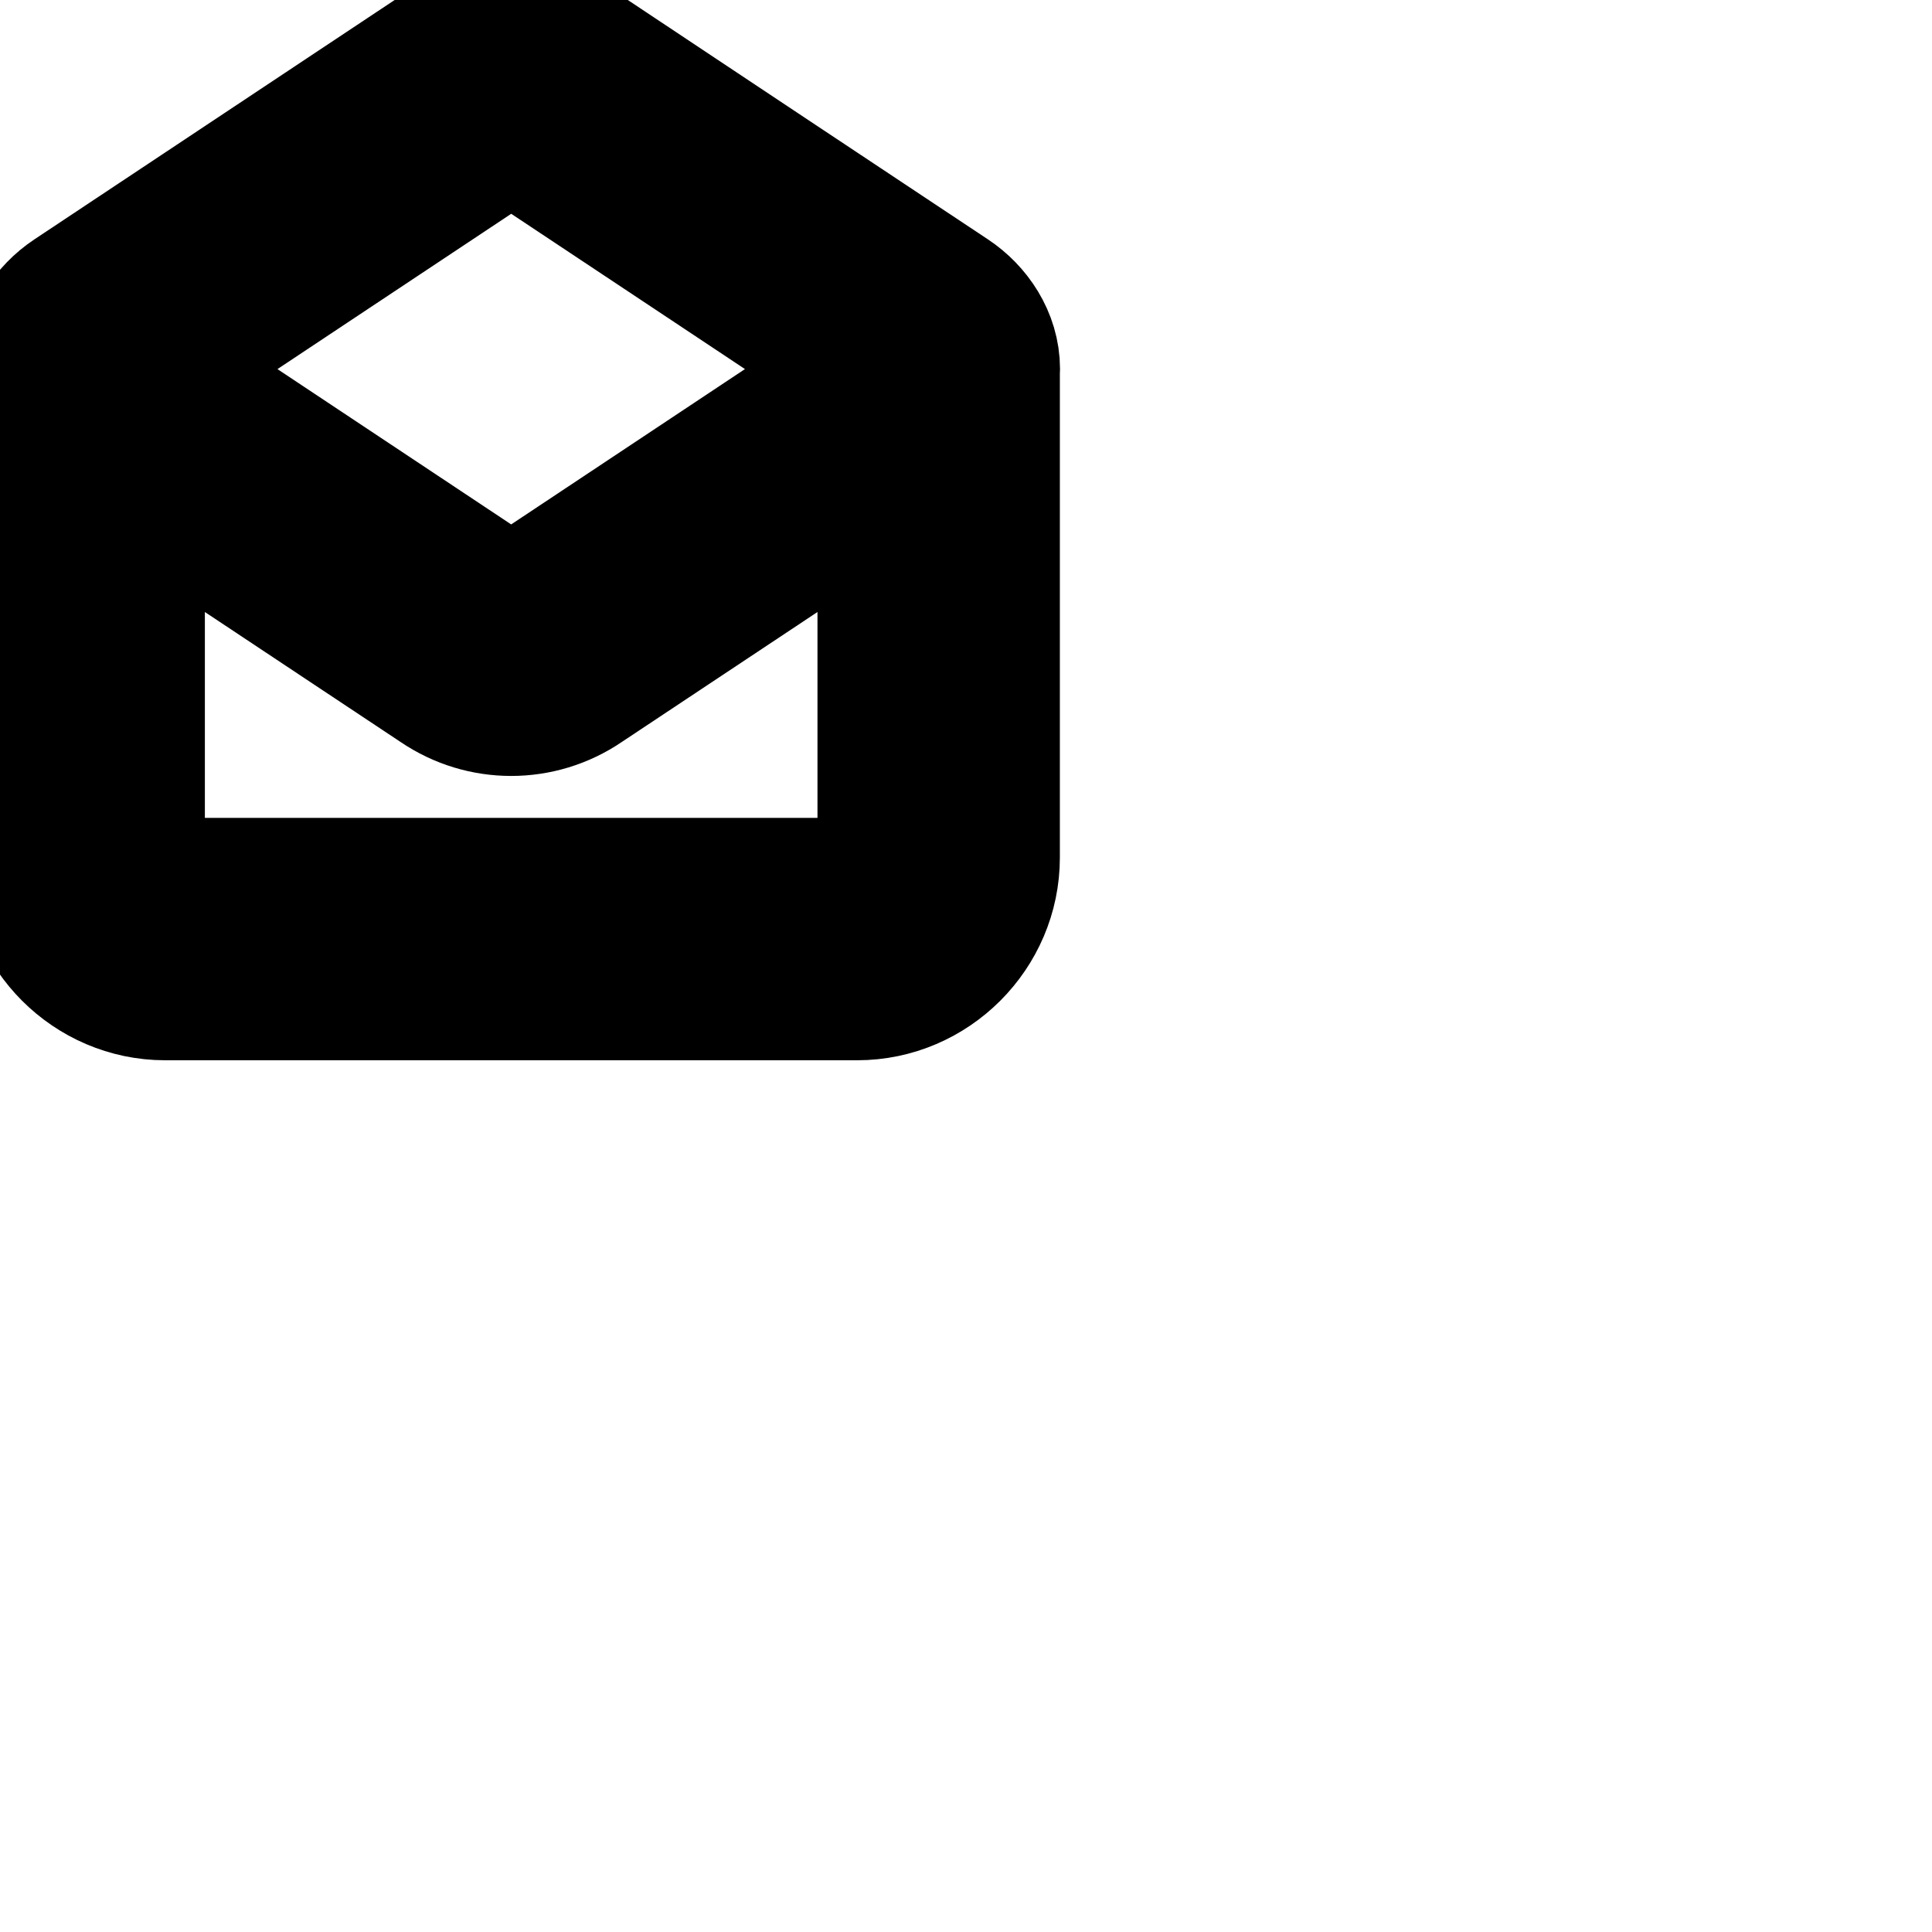
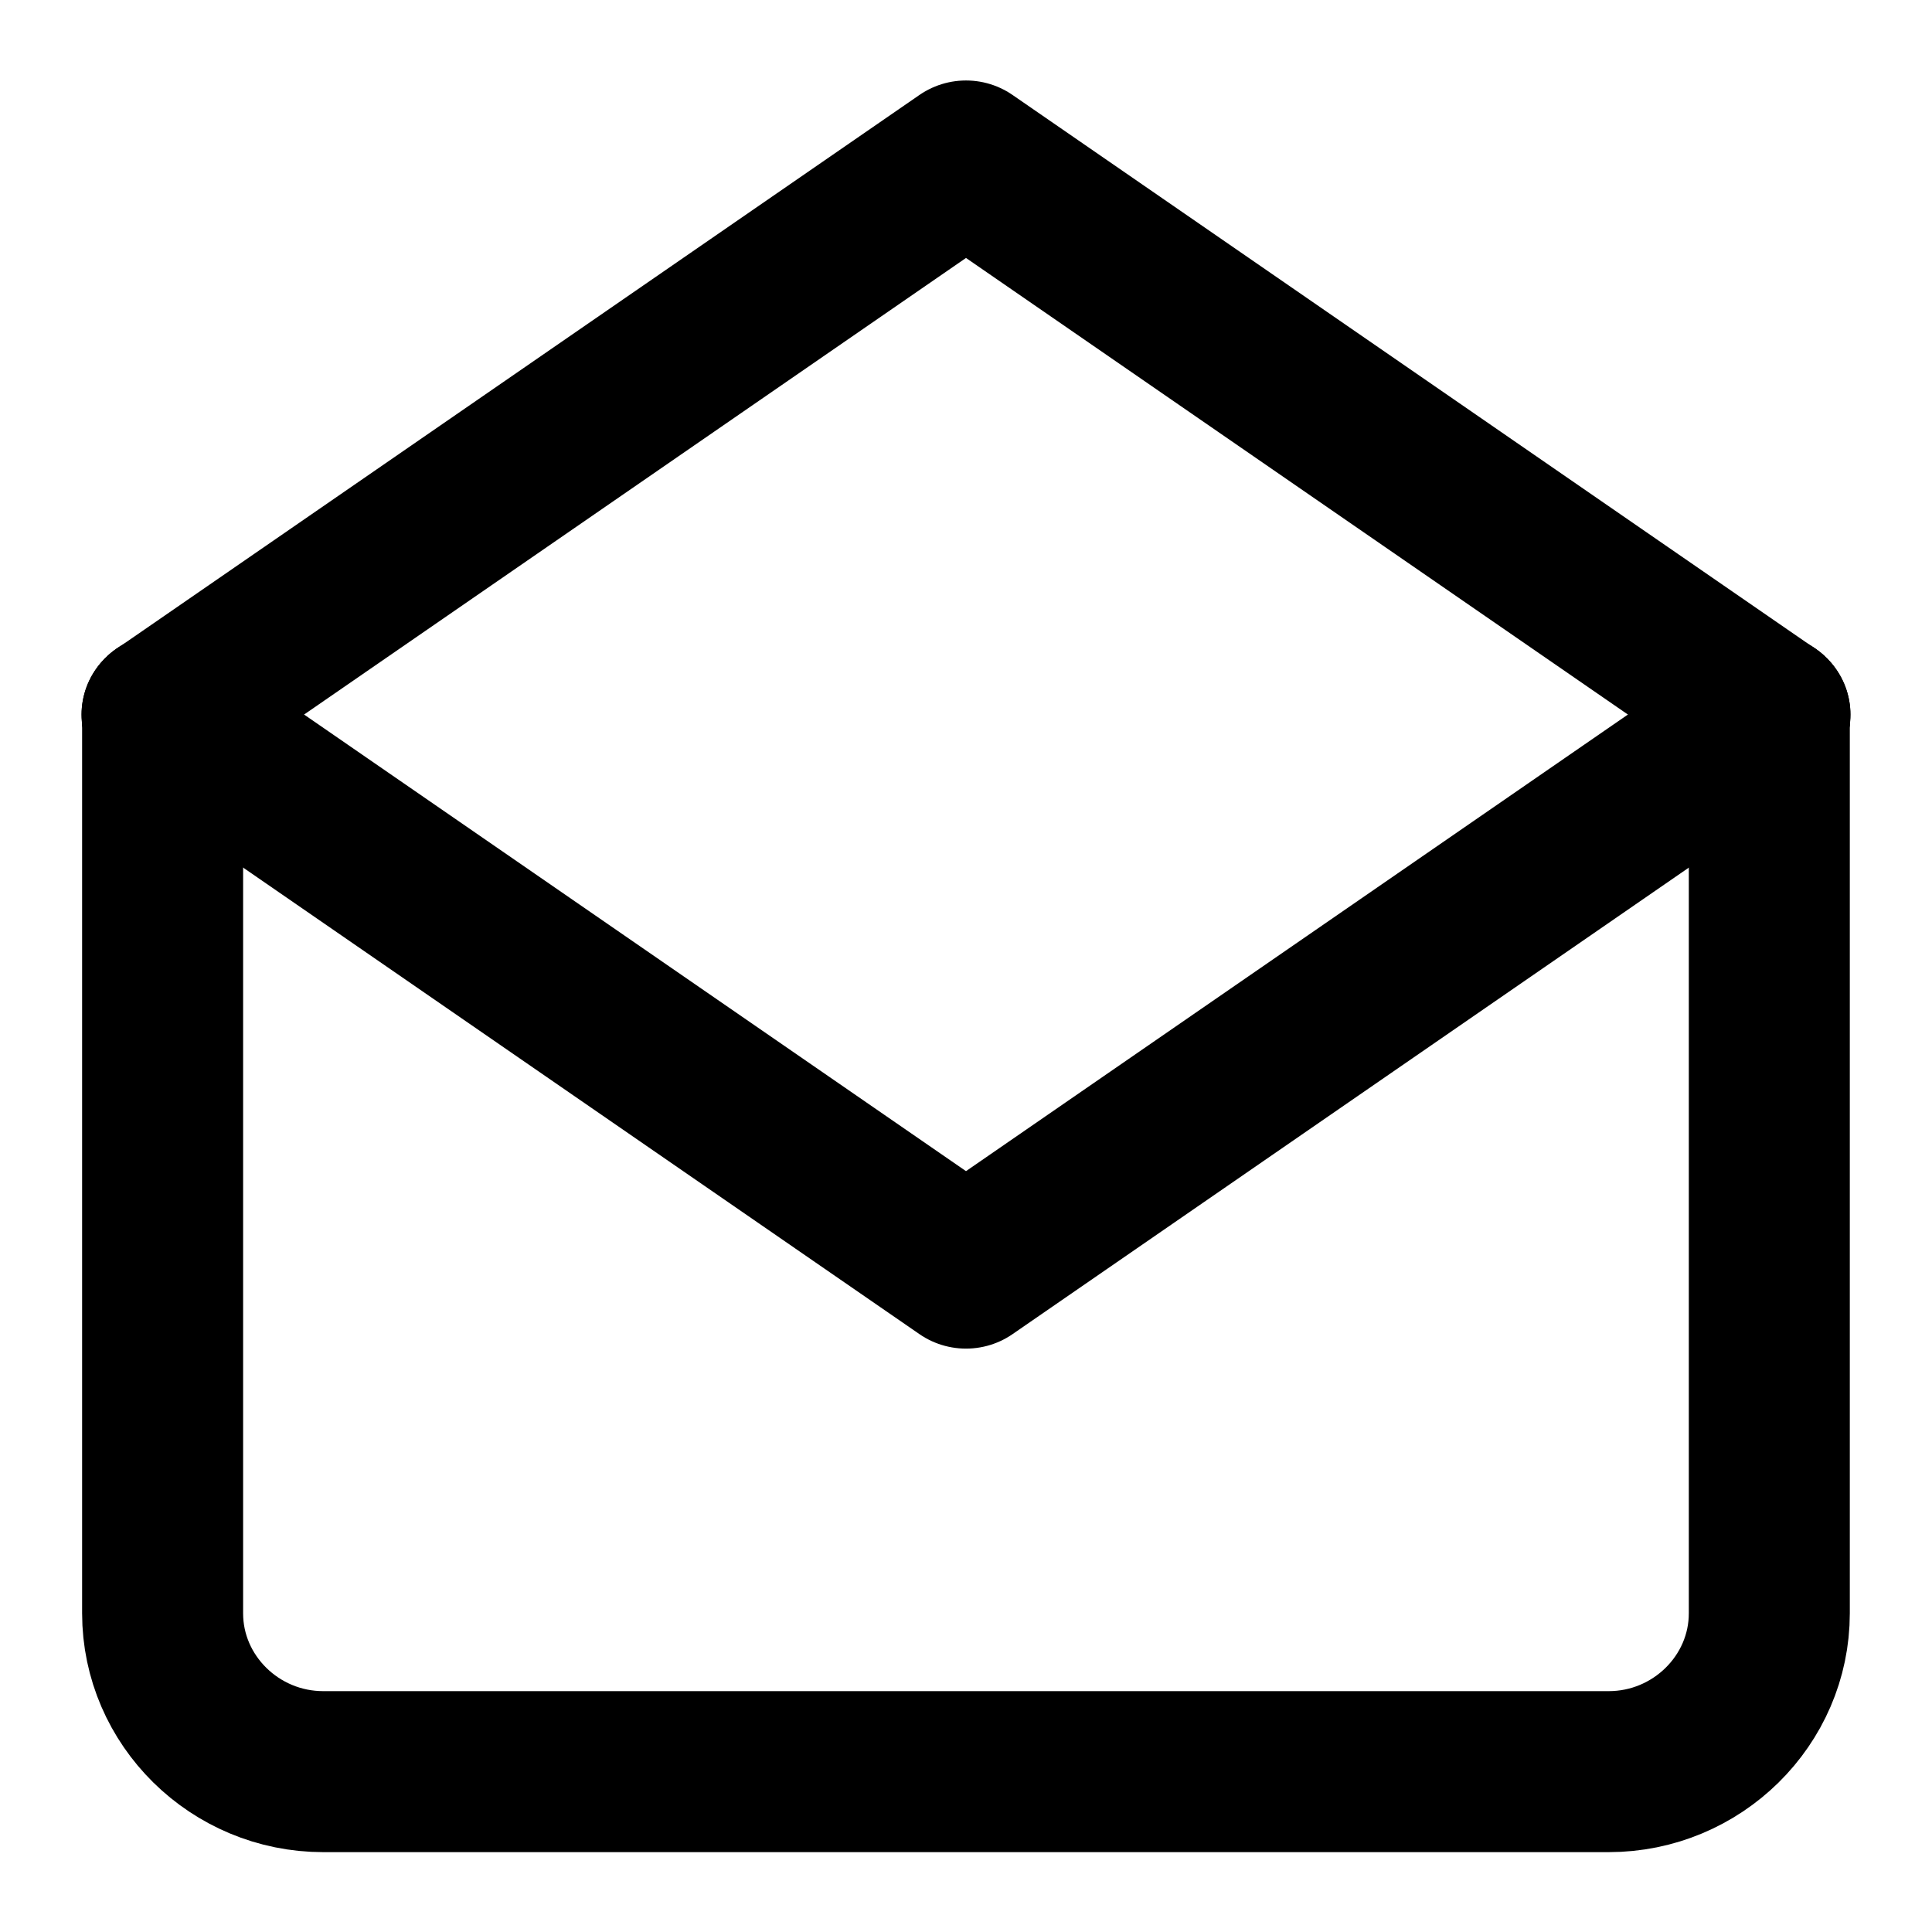
<svg xmlns="http://www.w3.org/2000/svg" width="24" height="24" viewBox="0 0 24 24" fill="none" stroke="currentColor" stroke-width="2" stroke-linecap="round" stroke-linejoin="round">
-   <path style="line-height:normalfont-variant-ligatures:normalfont-variant-position:normalfont-variant-caps:normalfont-variant-numeric:normalfont-variant-alternates:normalfont-feature-settings:normaltext-indent:0text-align:starttext-decoration-line:nonetext-decoration-style:solidtext-decoration-color:#000text-transform:nonetext-orientation:mixedshape-padding:0isolation:automix-blend-mode:normal" d="M6.35.53a1.47 1.47 0 0 0-.816.251L.98 3.807c-.253.168-.448.455-.448.778l.002.027v6.041c0 .832.686 1.518 1.517 1.518h8.598c.831 0 1.517-.686 1.517-1.518V4.612l.002-.027c0-.323-.195-.61-.448-.778L9.45 2.299 7.166.78A1.47 1.47 0 0 0 6.35.529zm0 1.05c.106 0 .212.015.256.045L8.89 3.142l2.171 1.443-4.455 2.96c-.089.06-.423.06-.512 0L1.64 4.585l4.455-2.96c.044-.03.15-.044.256-.044zM1.545 5.738l3.99 2.65a1.448 1.448 0 0 0 1.63 0l3.99-2.65v4.916a.494.494 0 0 1-.507.506H2.051a.494.494 0 0 1-.506-.506z" color="#000" font-weight="400" font-family="sans-serif" white-space="normal" overflow="visible" paint-order="fill markers stroke" />
+   <path d="m21.979 8.876v11.165c0 1.082-0.898 1.967-1.996 1.967h-15.967c-1.098 0-1.996-0.885-1.996-1.967v-11.165" stroke-width="2" />
+   <polyline transform="matrix(.99794 0 0 .98342 .024684 2.9757)" points="22 6 12 13 2 6" stroke-width="2.019" />
+   <polyline transform="matrix(.99794 0 0 -.98342 .024684 14.777)" points="22 6 12 13 2 6" stroke-width="2.019" />
</svg>
